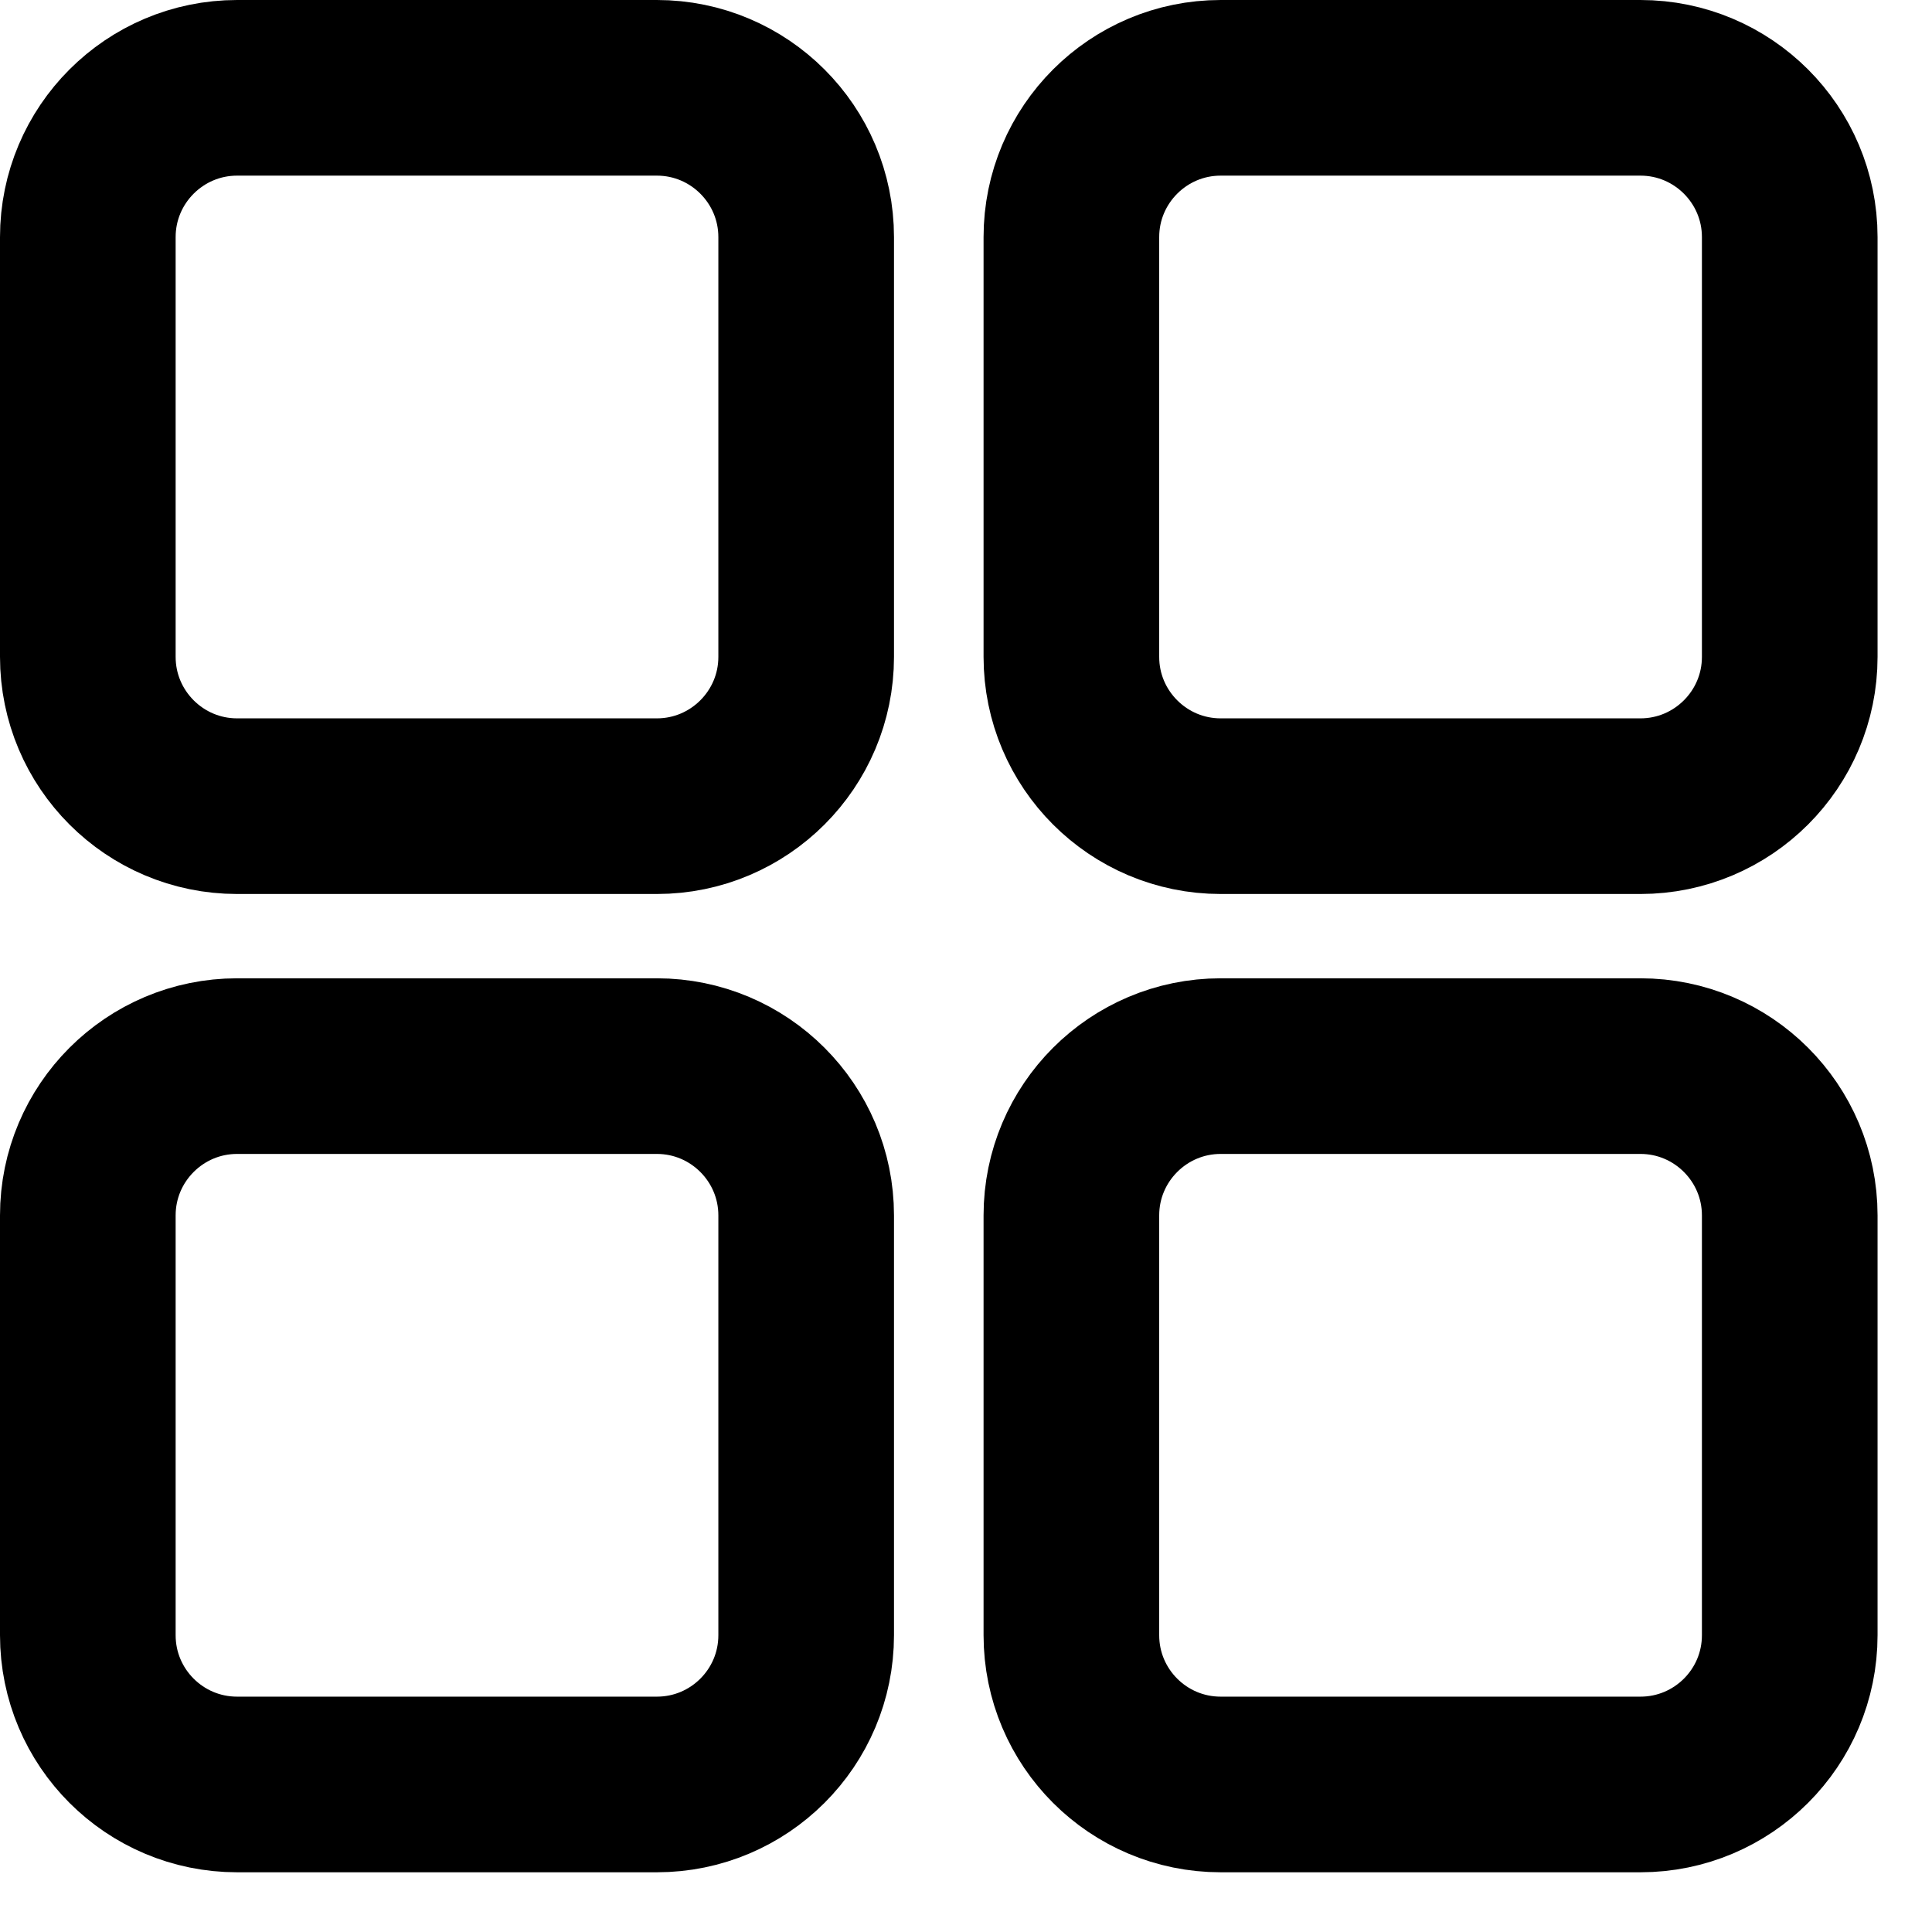
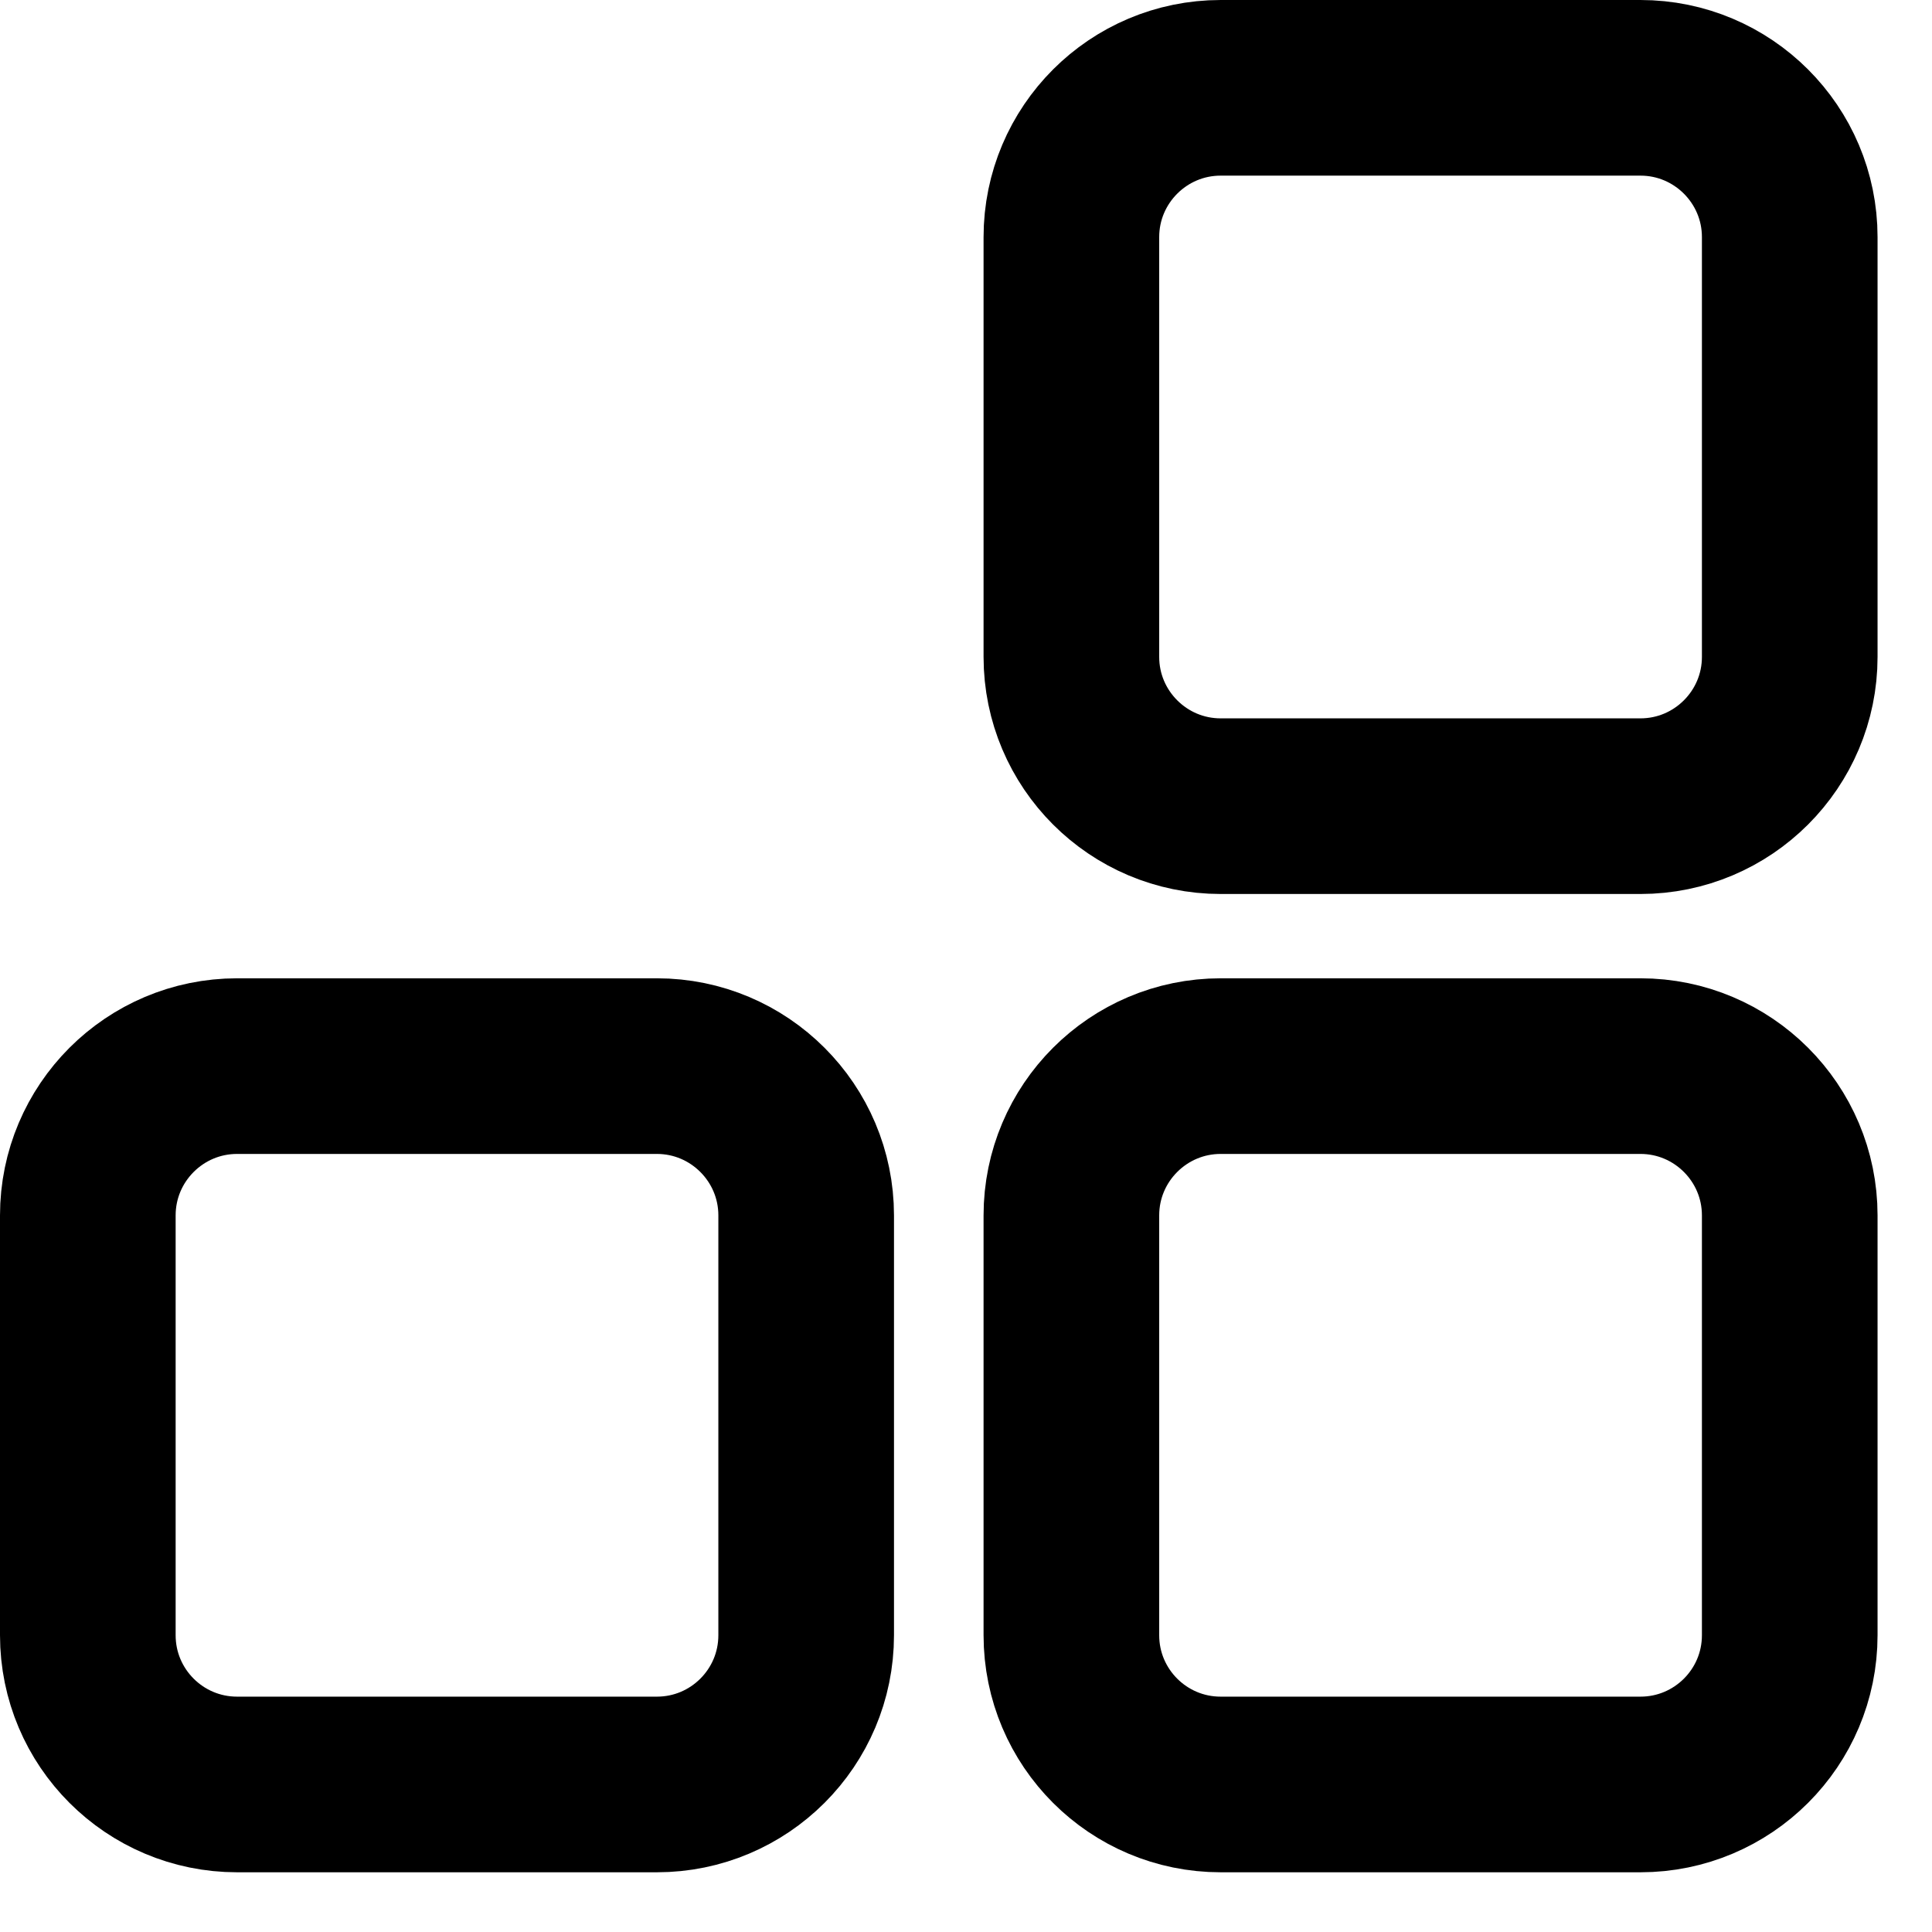
<svg xmlns="http://www.w3.org/2000/svg" width="11" height="11" viewBox="0 0 11 11" fill="none">
-   <path d="M3.74 0.5H1.35C0.881 0.5 0.5 0.881 0.5 1.35V3.74C0.5 4.209 0.881 4.59 1.35 4.59H3.74C4.209 4.59 4.59 4.209 4.59 3.74V1.35C4.59 0.881 4.209 0.5 3.74 0.5Z" stroke="currentColor" stroke-miterlimit="10" />
+   <path d="M3.74 0.5H1.35C0.881 0.5 0.5 0.881 0.5 1.35V3.74C0.5 4.209 0.881 4.59 1.35 4.59H3.74C4.209 4.59 4.59 4.209 4.59 3.74V1.35C4.59 0.881 4.209 0.5 3.74 0.5Z" stroke="#ffff" stroke-miterlimit="10" />
  <path d="M9.34 0.5H6.95C6.481 0.5 6.1 0.881 6.1 1.35V3.74C6.1 4.209 6.481 4.59 6.95 4.59H9.34C9.809 4.59 10.19 4.209 10.19 3.74V1.35C10.19 0.881 9.809 0.5 9.34 0.5Z" stroke="currentColor" stroke-miterlimit="10" />
  <path d="M3.74 6.07H1.35C0.881 6.07 0.5 6.451 0.5 6.92V9.31C0.5 9.78 0.881 10.16 1.35 10.16H3.74C4.209 10.16 4.59 9.78 4.59 9.31V6.92C4.59 6.451 4.209 6.07 3.74 6.07Z" stroke="currentColor" stroke-miterlimit="10" />
  <path d="M9.34 6.07H6.95C6.481 6.07 6.1 6.451 6.1 6.92V9.31C6.1 9.78 6.481 10.16 6.95 10.16H9.34C9.809 10.16 10.19 9.78 10.19 9.31V6.92C10.19 6.451 9.809 6.07 9.34 6.07Z" stroke="currentColor" stroke-miterlimit="10" />
</svg>
